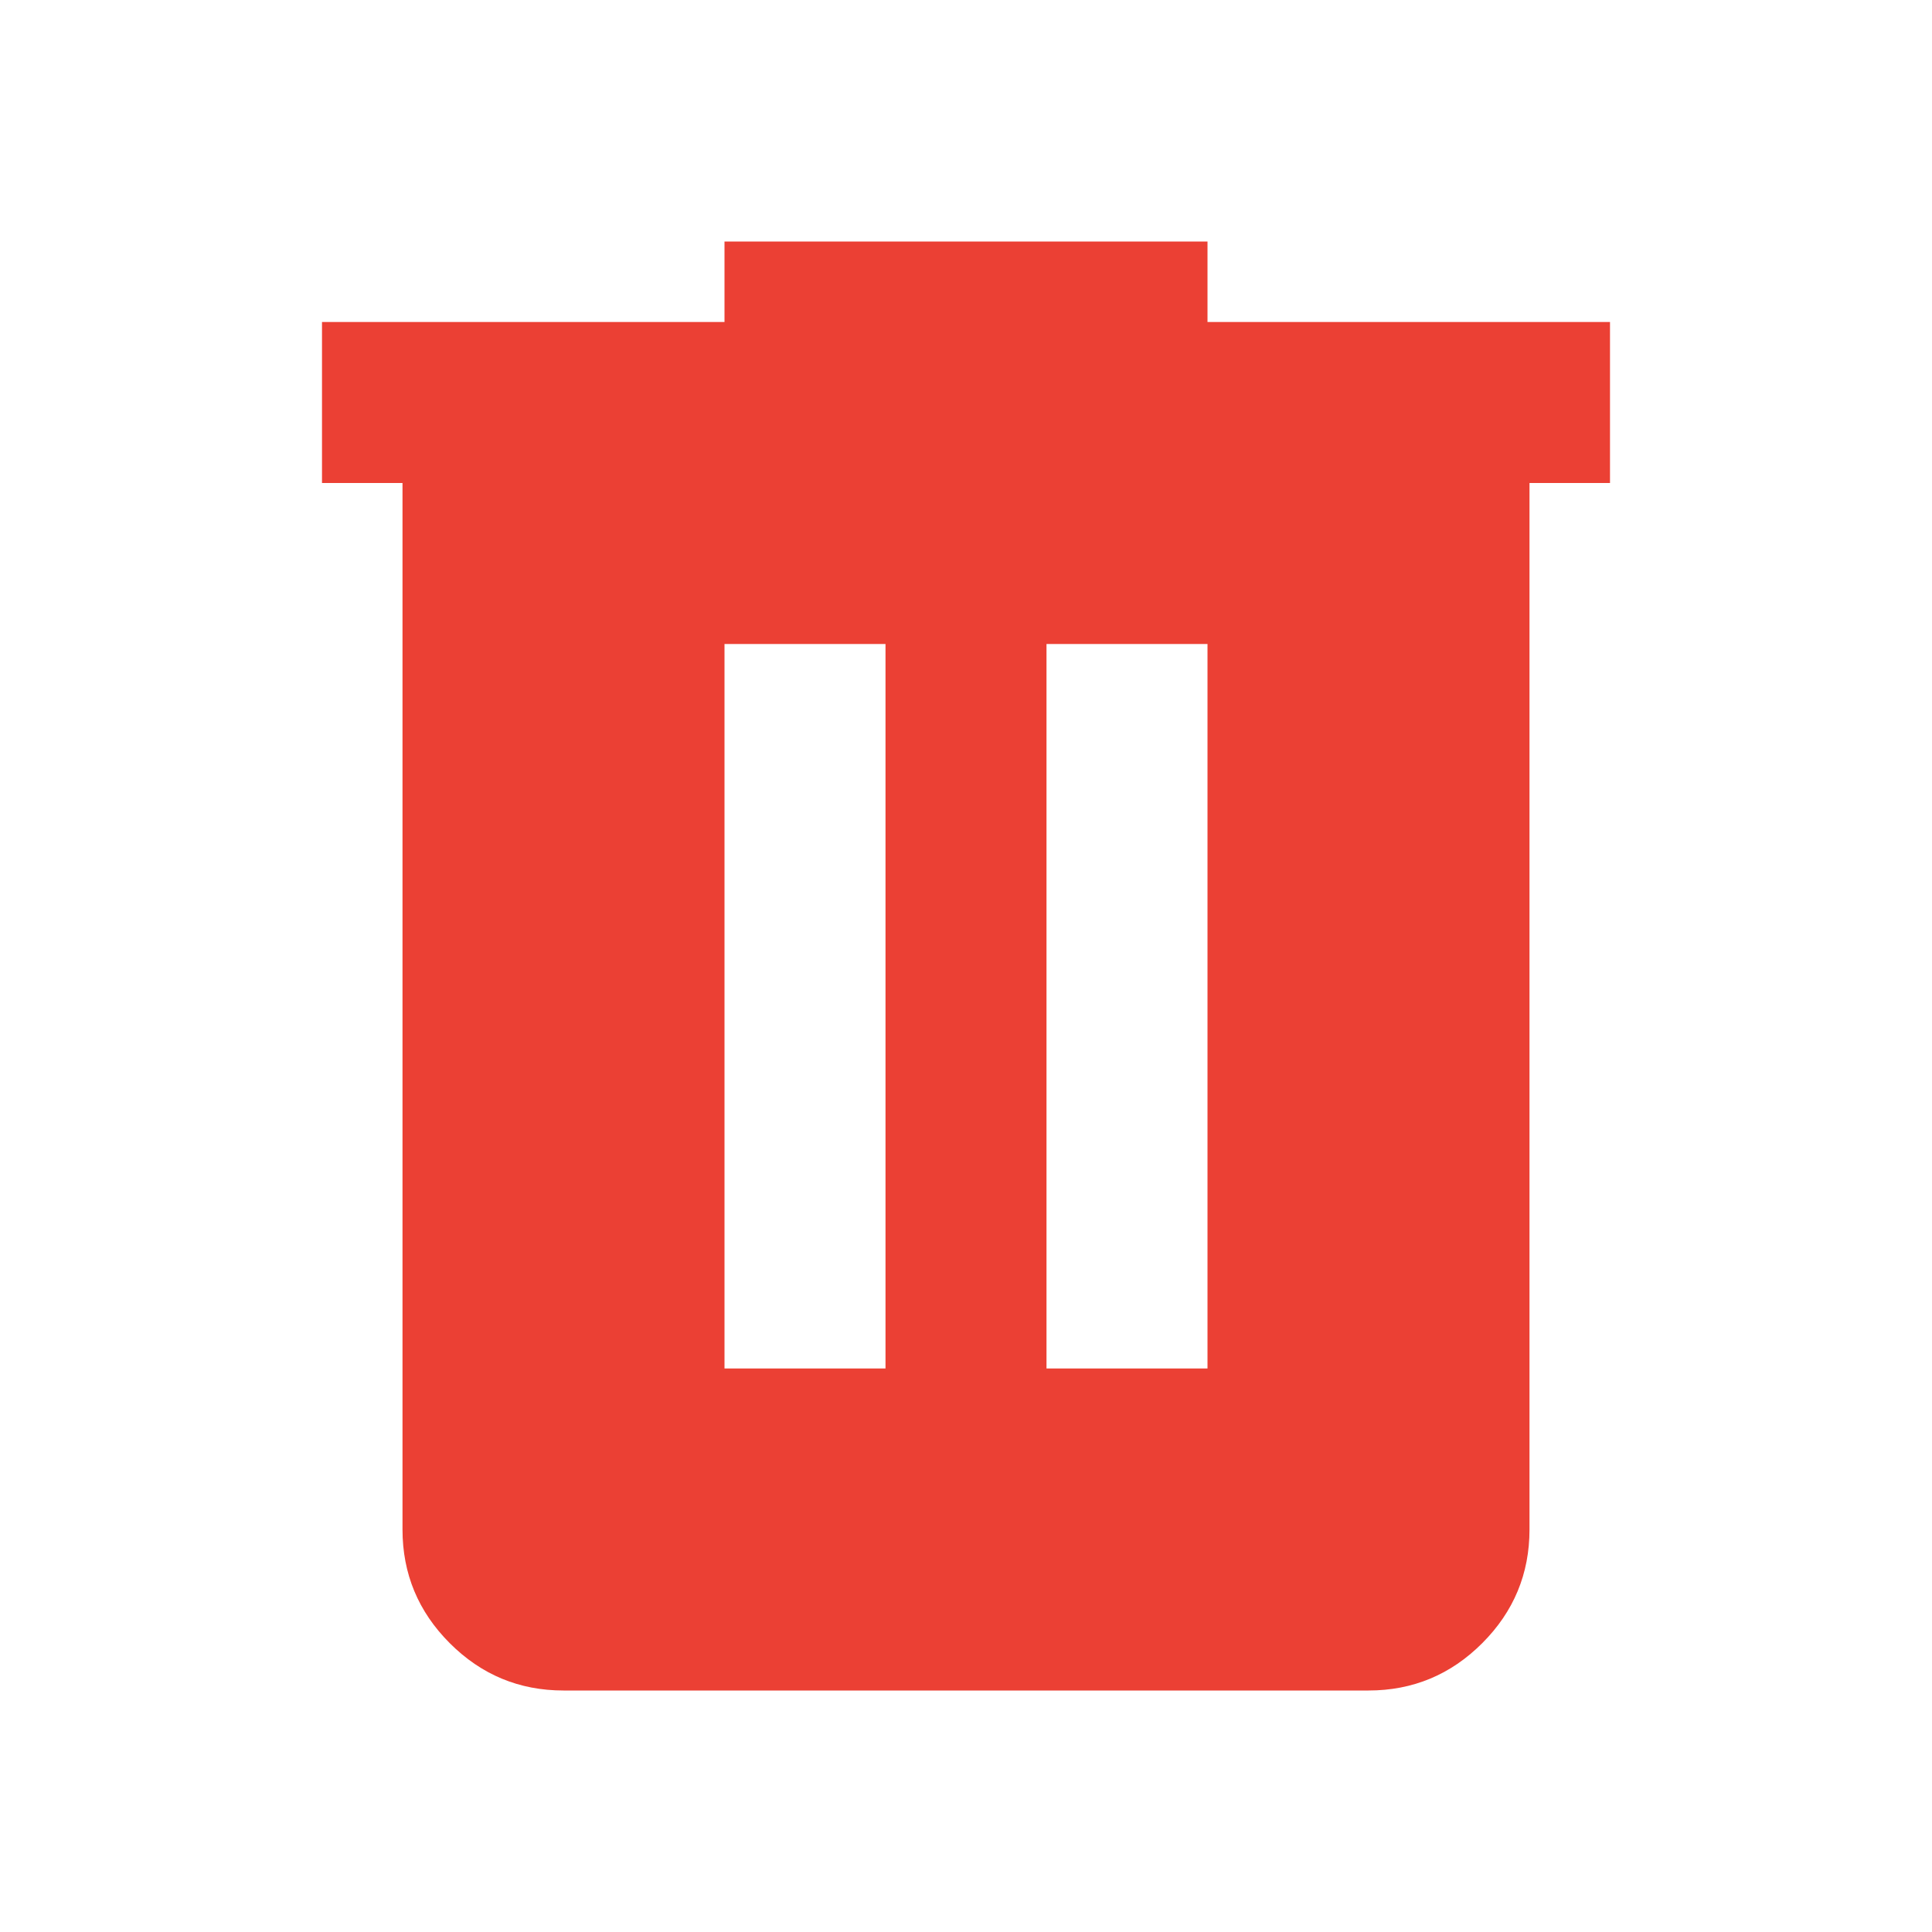
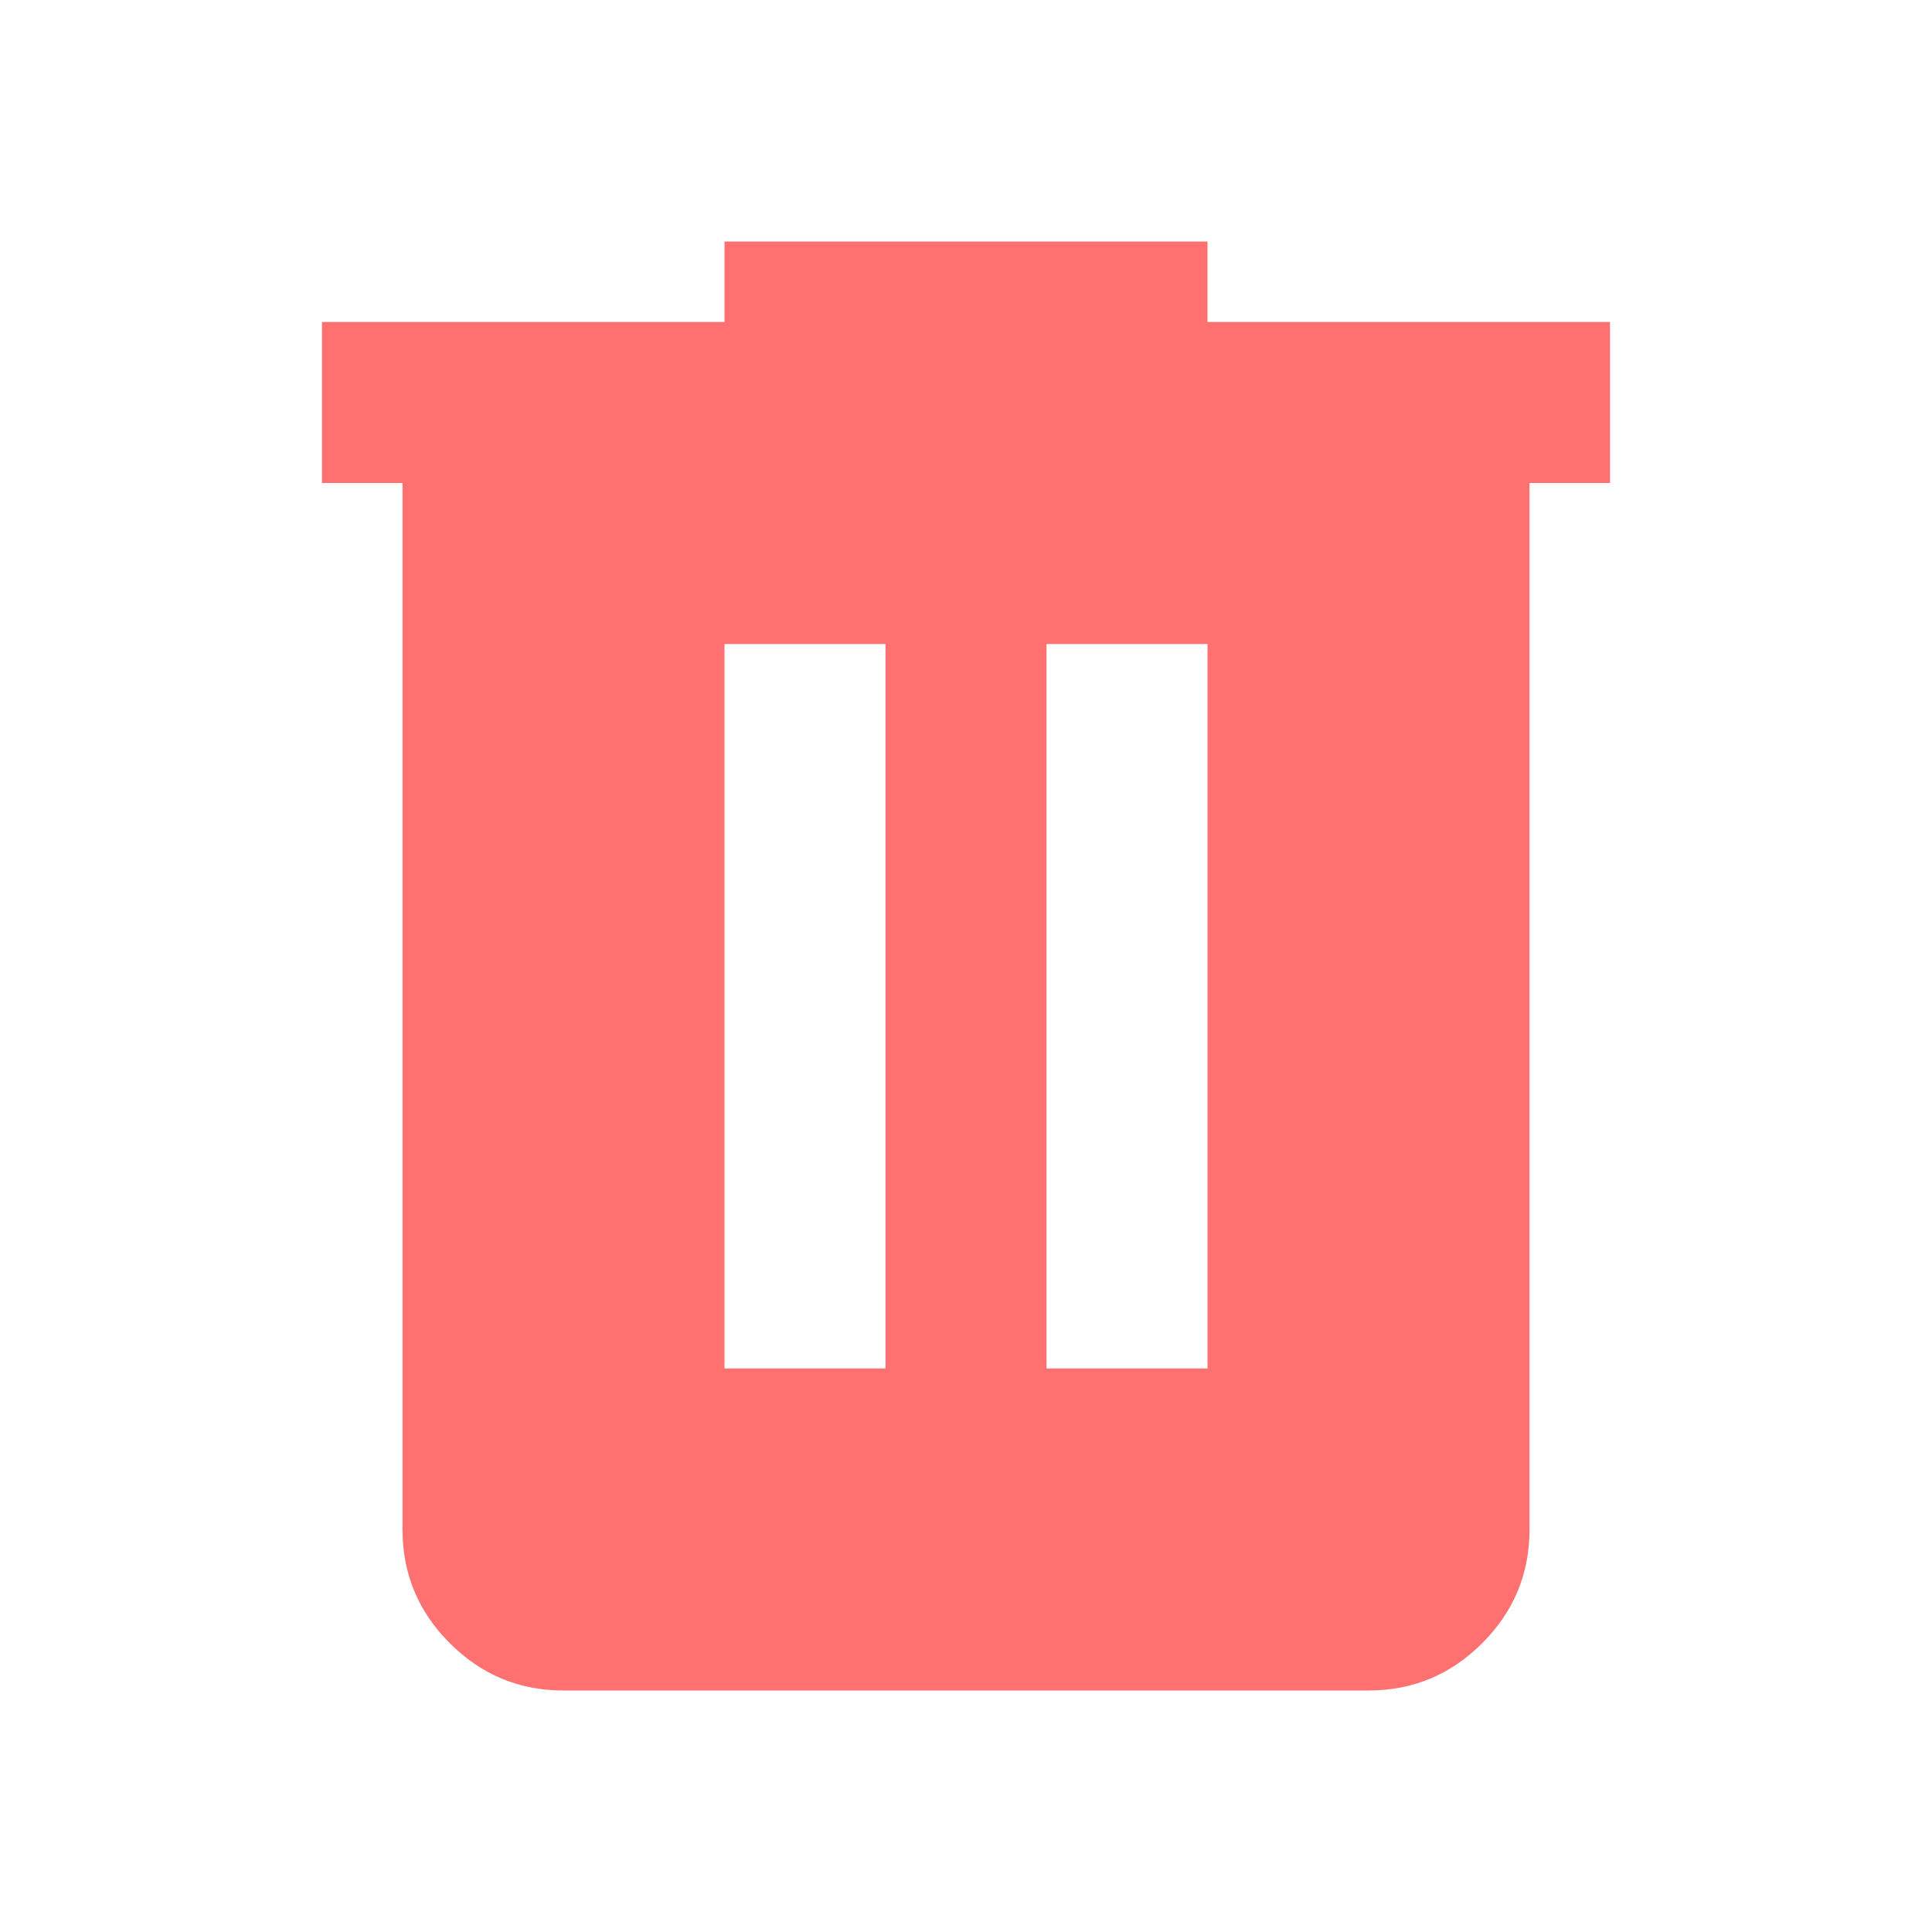
- <svg xmlns="http://www.w3.org/2000/svg" height="24" viewBox="0 -960 960 960" width="24" fill="rgba(235, 64, 52)">
+ <svg xmlns="http://www.w3.org/2000/svg" height="24" viewBox="0 -960 960 960" width="24" fill="rgba(255, 0, 0, 0.561)">
  <path d="M280-120q-33 0-56.5-23.5T200-200v-520h-40v-80h200v-40h240v40h200v80h-40v520q0 33-23.5 56.5T680-120H280Zm80-160h80v-360h-80v360Zm160 0h80v-360h-80v360Z" />
</svg>
